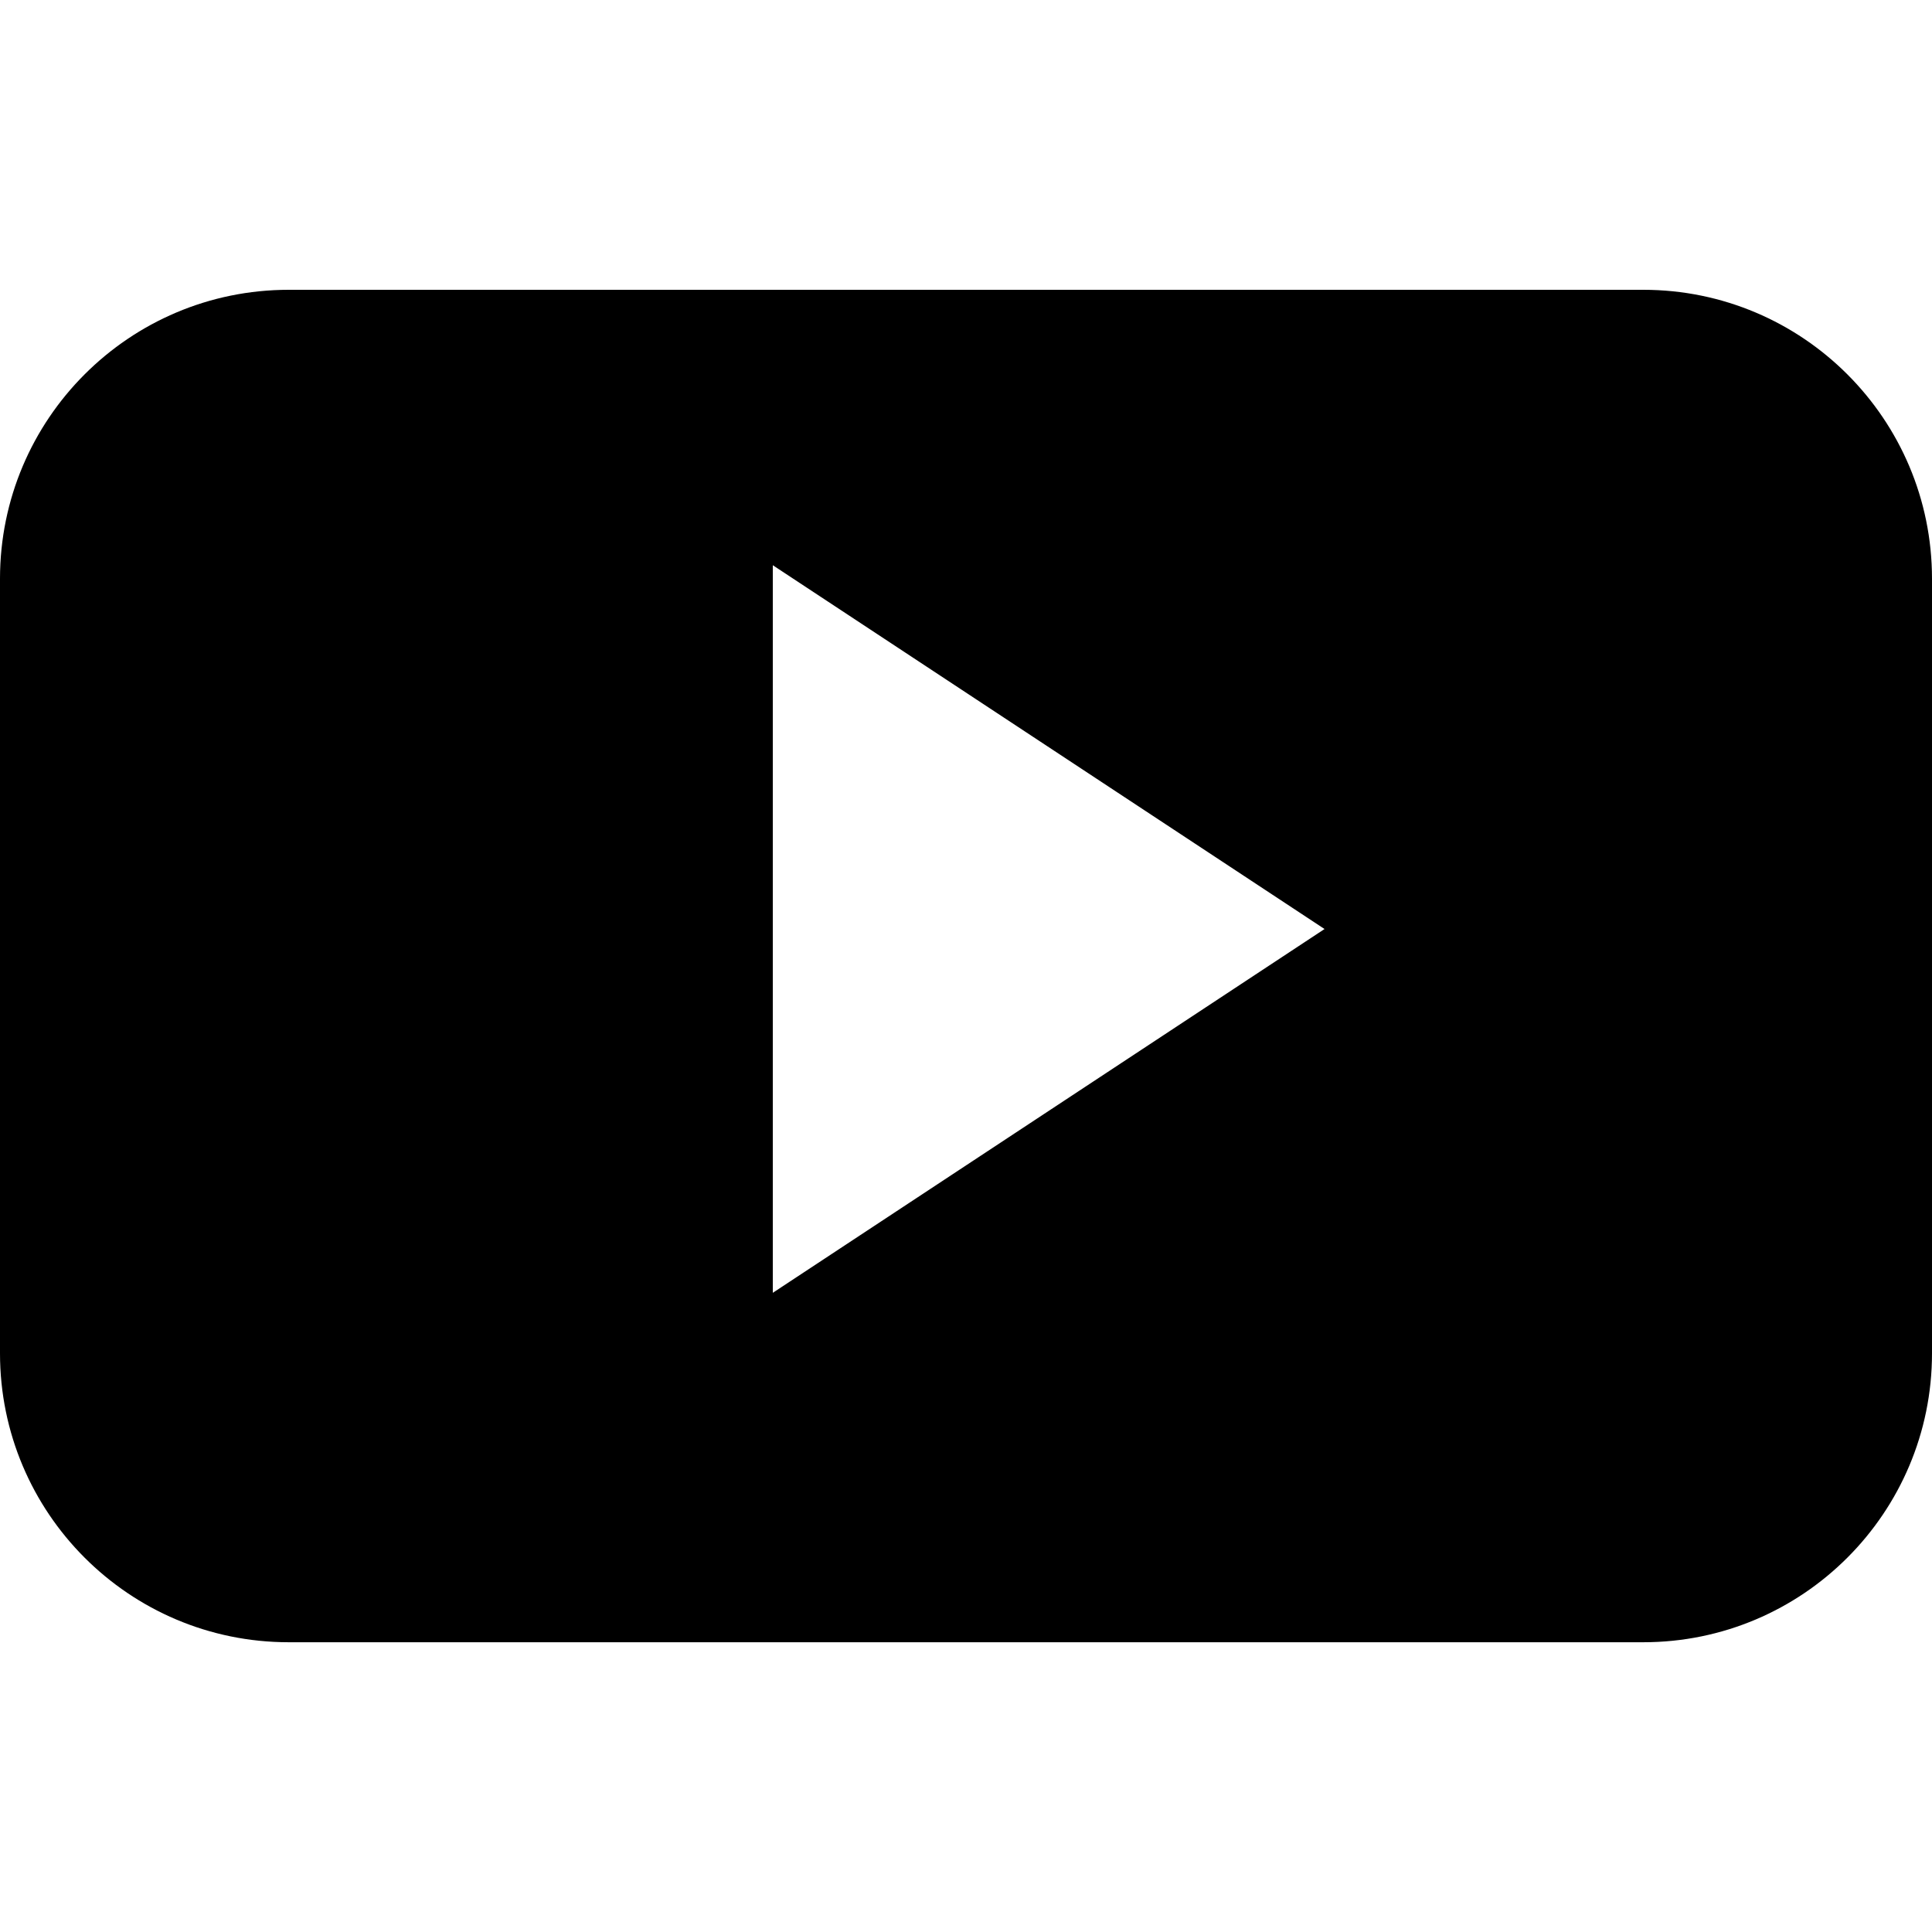
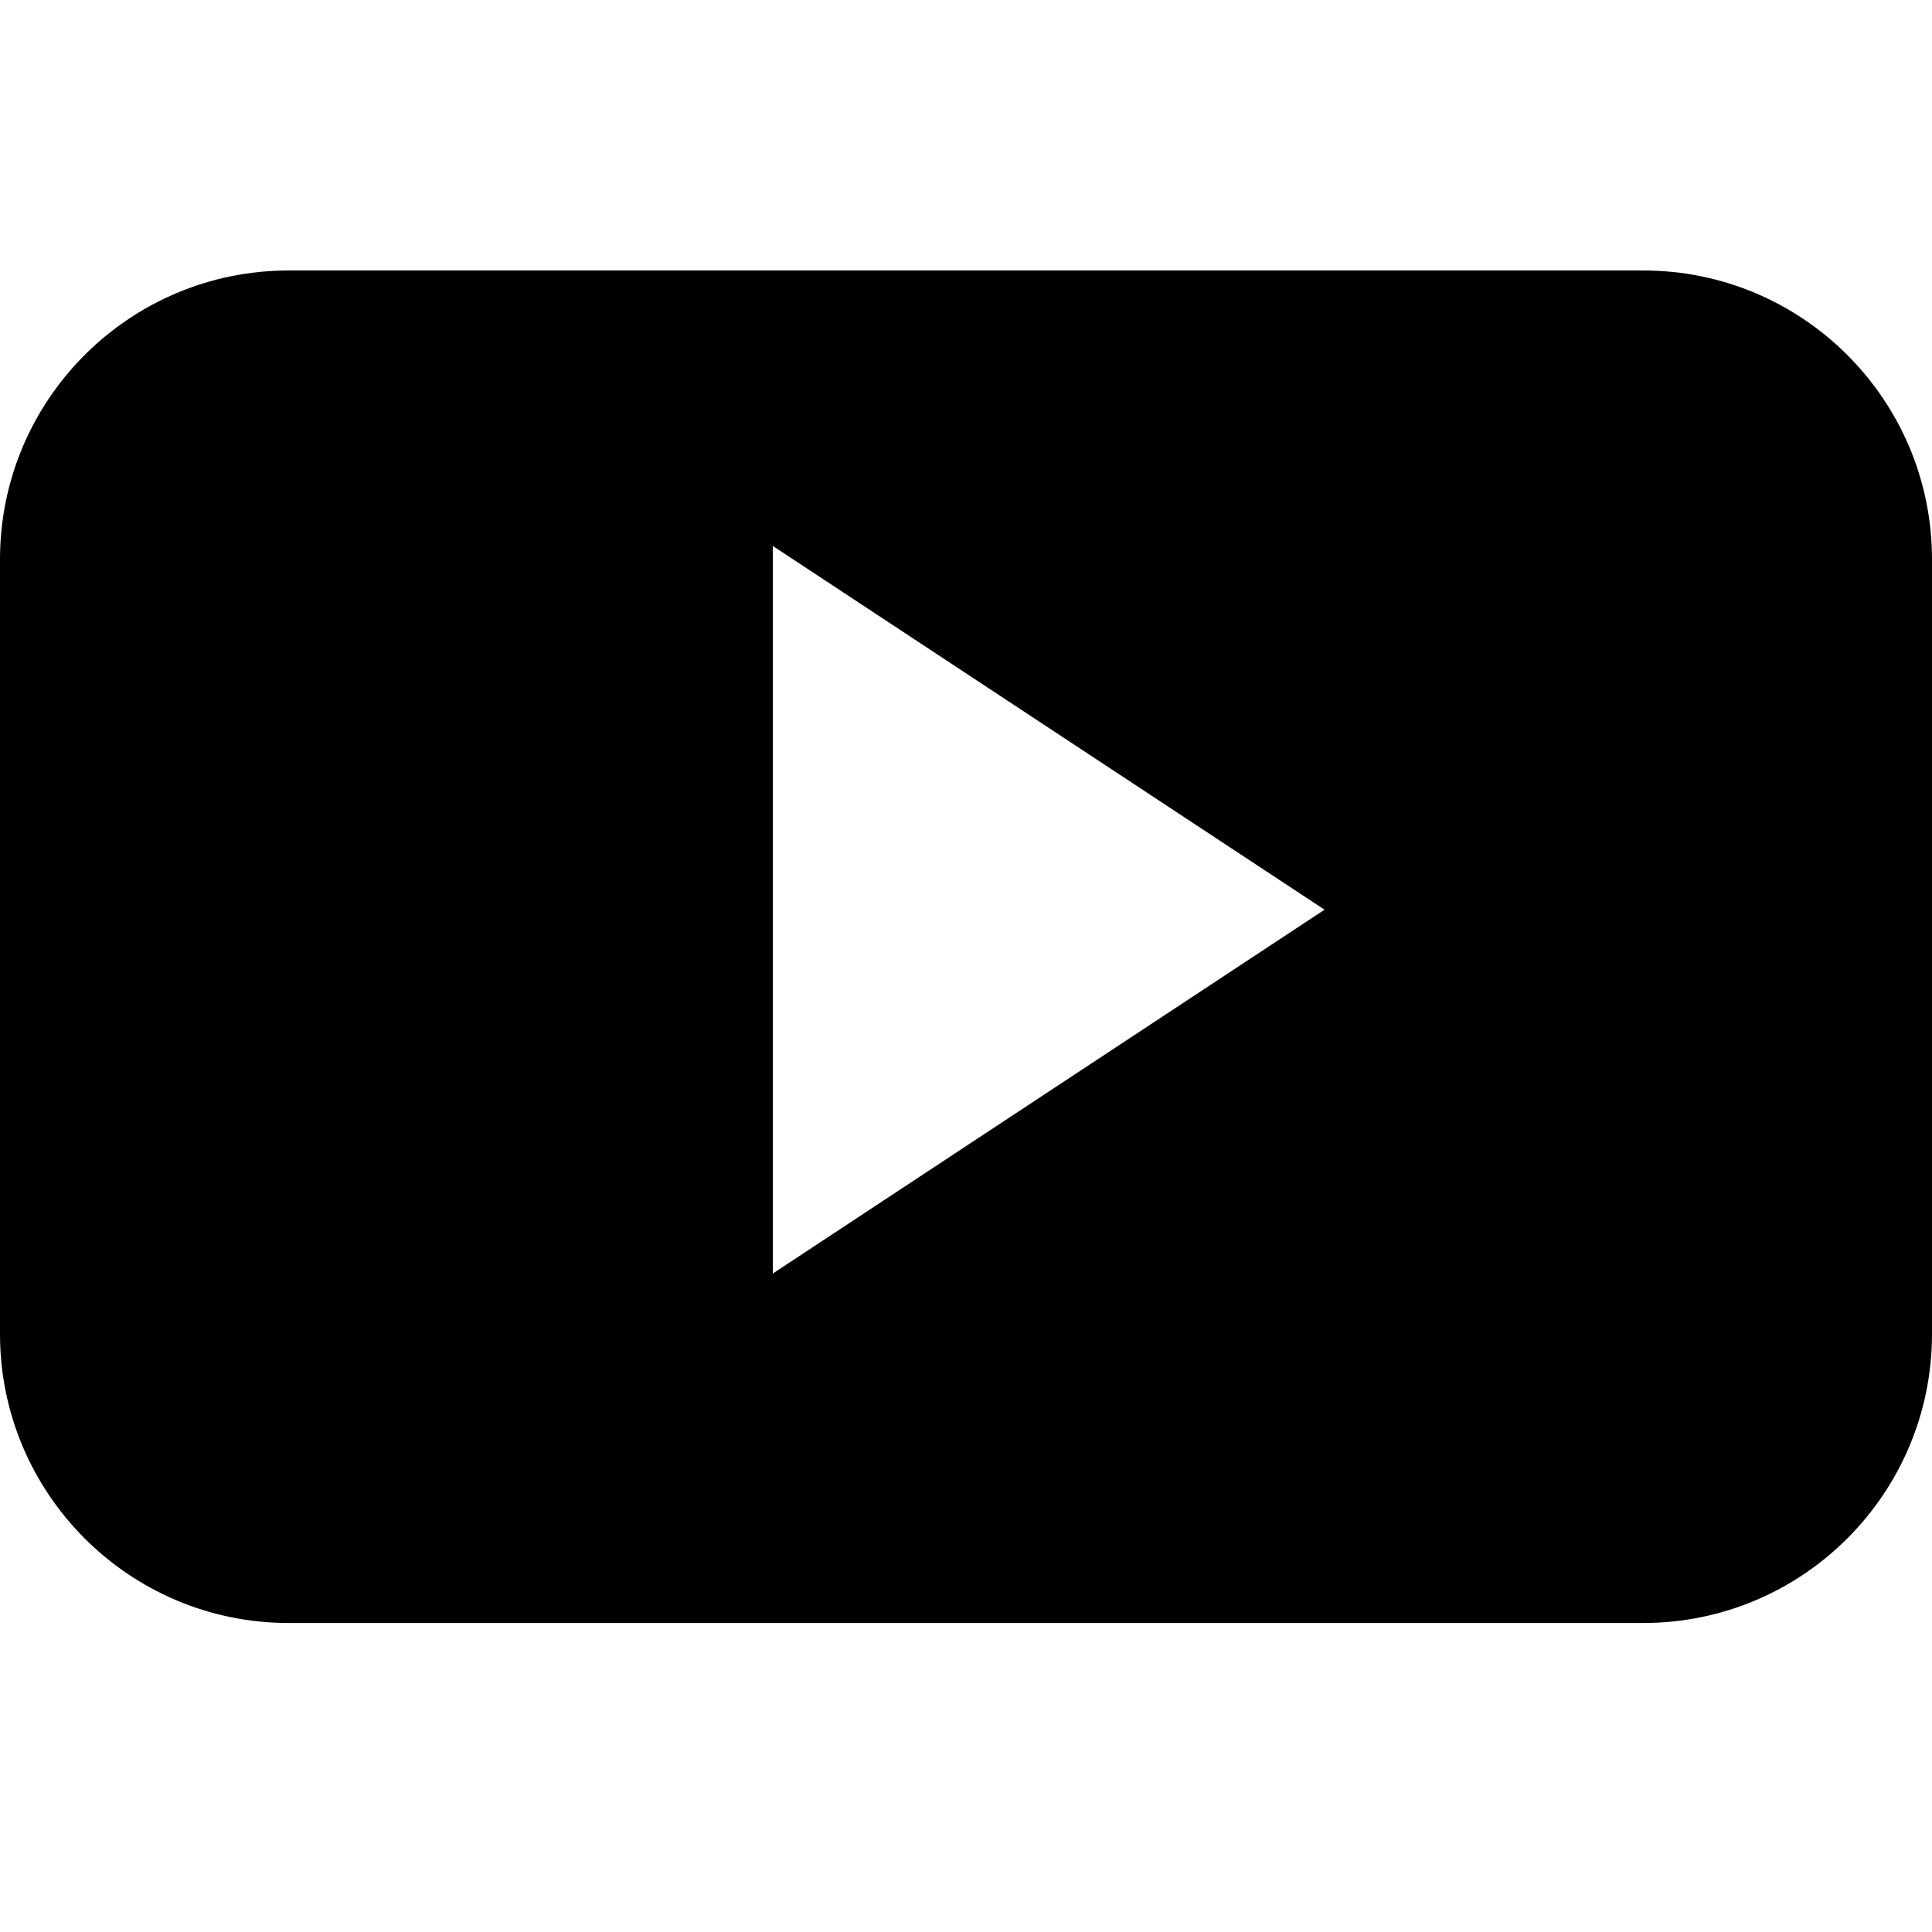
- <svg xmlns="http://www.w3.org/2000/svg" version="1.1" id="Capa_1" x="0px" y="0px" width="50px" height="50px" viewBox="-375.5 342.5 50 50" enable-background="new -375.5 342.5 50 50" xml:space="preserve">
+ <svg xmlns="http://www.w3.org/2000/svg" version="1.1" id="Capa_1" x="0px" y="0px" width="50px" height="50px" viewBox="0 0 50 50" enable-background="new 0 0 50 50" xml:space="preserve">
  <g>
-     <path id="YouTube__x28_alt_x29_" d="M-325.5,357.477c0-4.129-3.346-7.477-7.472-7.477h-35.056c-4.127,0-7.472,3.348-7.472,7.477   v20.047c0,4.129,3.345,7.477,7.472,7.477h35.056c4.126,0,7.472-3.348,7.472-7.477V357.477z M-355.5,375.958v-18.83l14.279,9.415   L-355.5,375.958z" />
+     <path id="YouTube__x28_alt_x29_" d="M50,14.477C50,10.348,46.654,7,42.527,7H7.472C3.345,7,0,10.348,0,14.477v20.047   c0,4.129,3.345,7.479,7.472,7.479h35.055c4.127,0,7.473-3.35,7.473-7.479V14.477z M20,32.959v-18.83l14.279,9.414L20,32.959z" />
  </g>
</svg>
